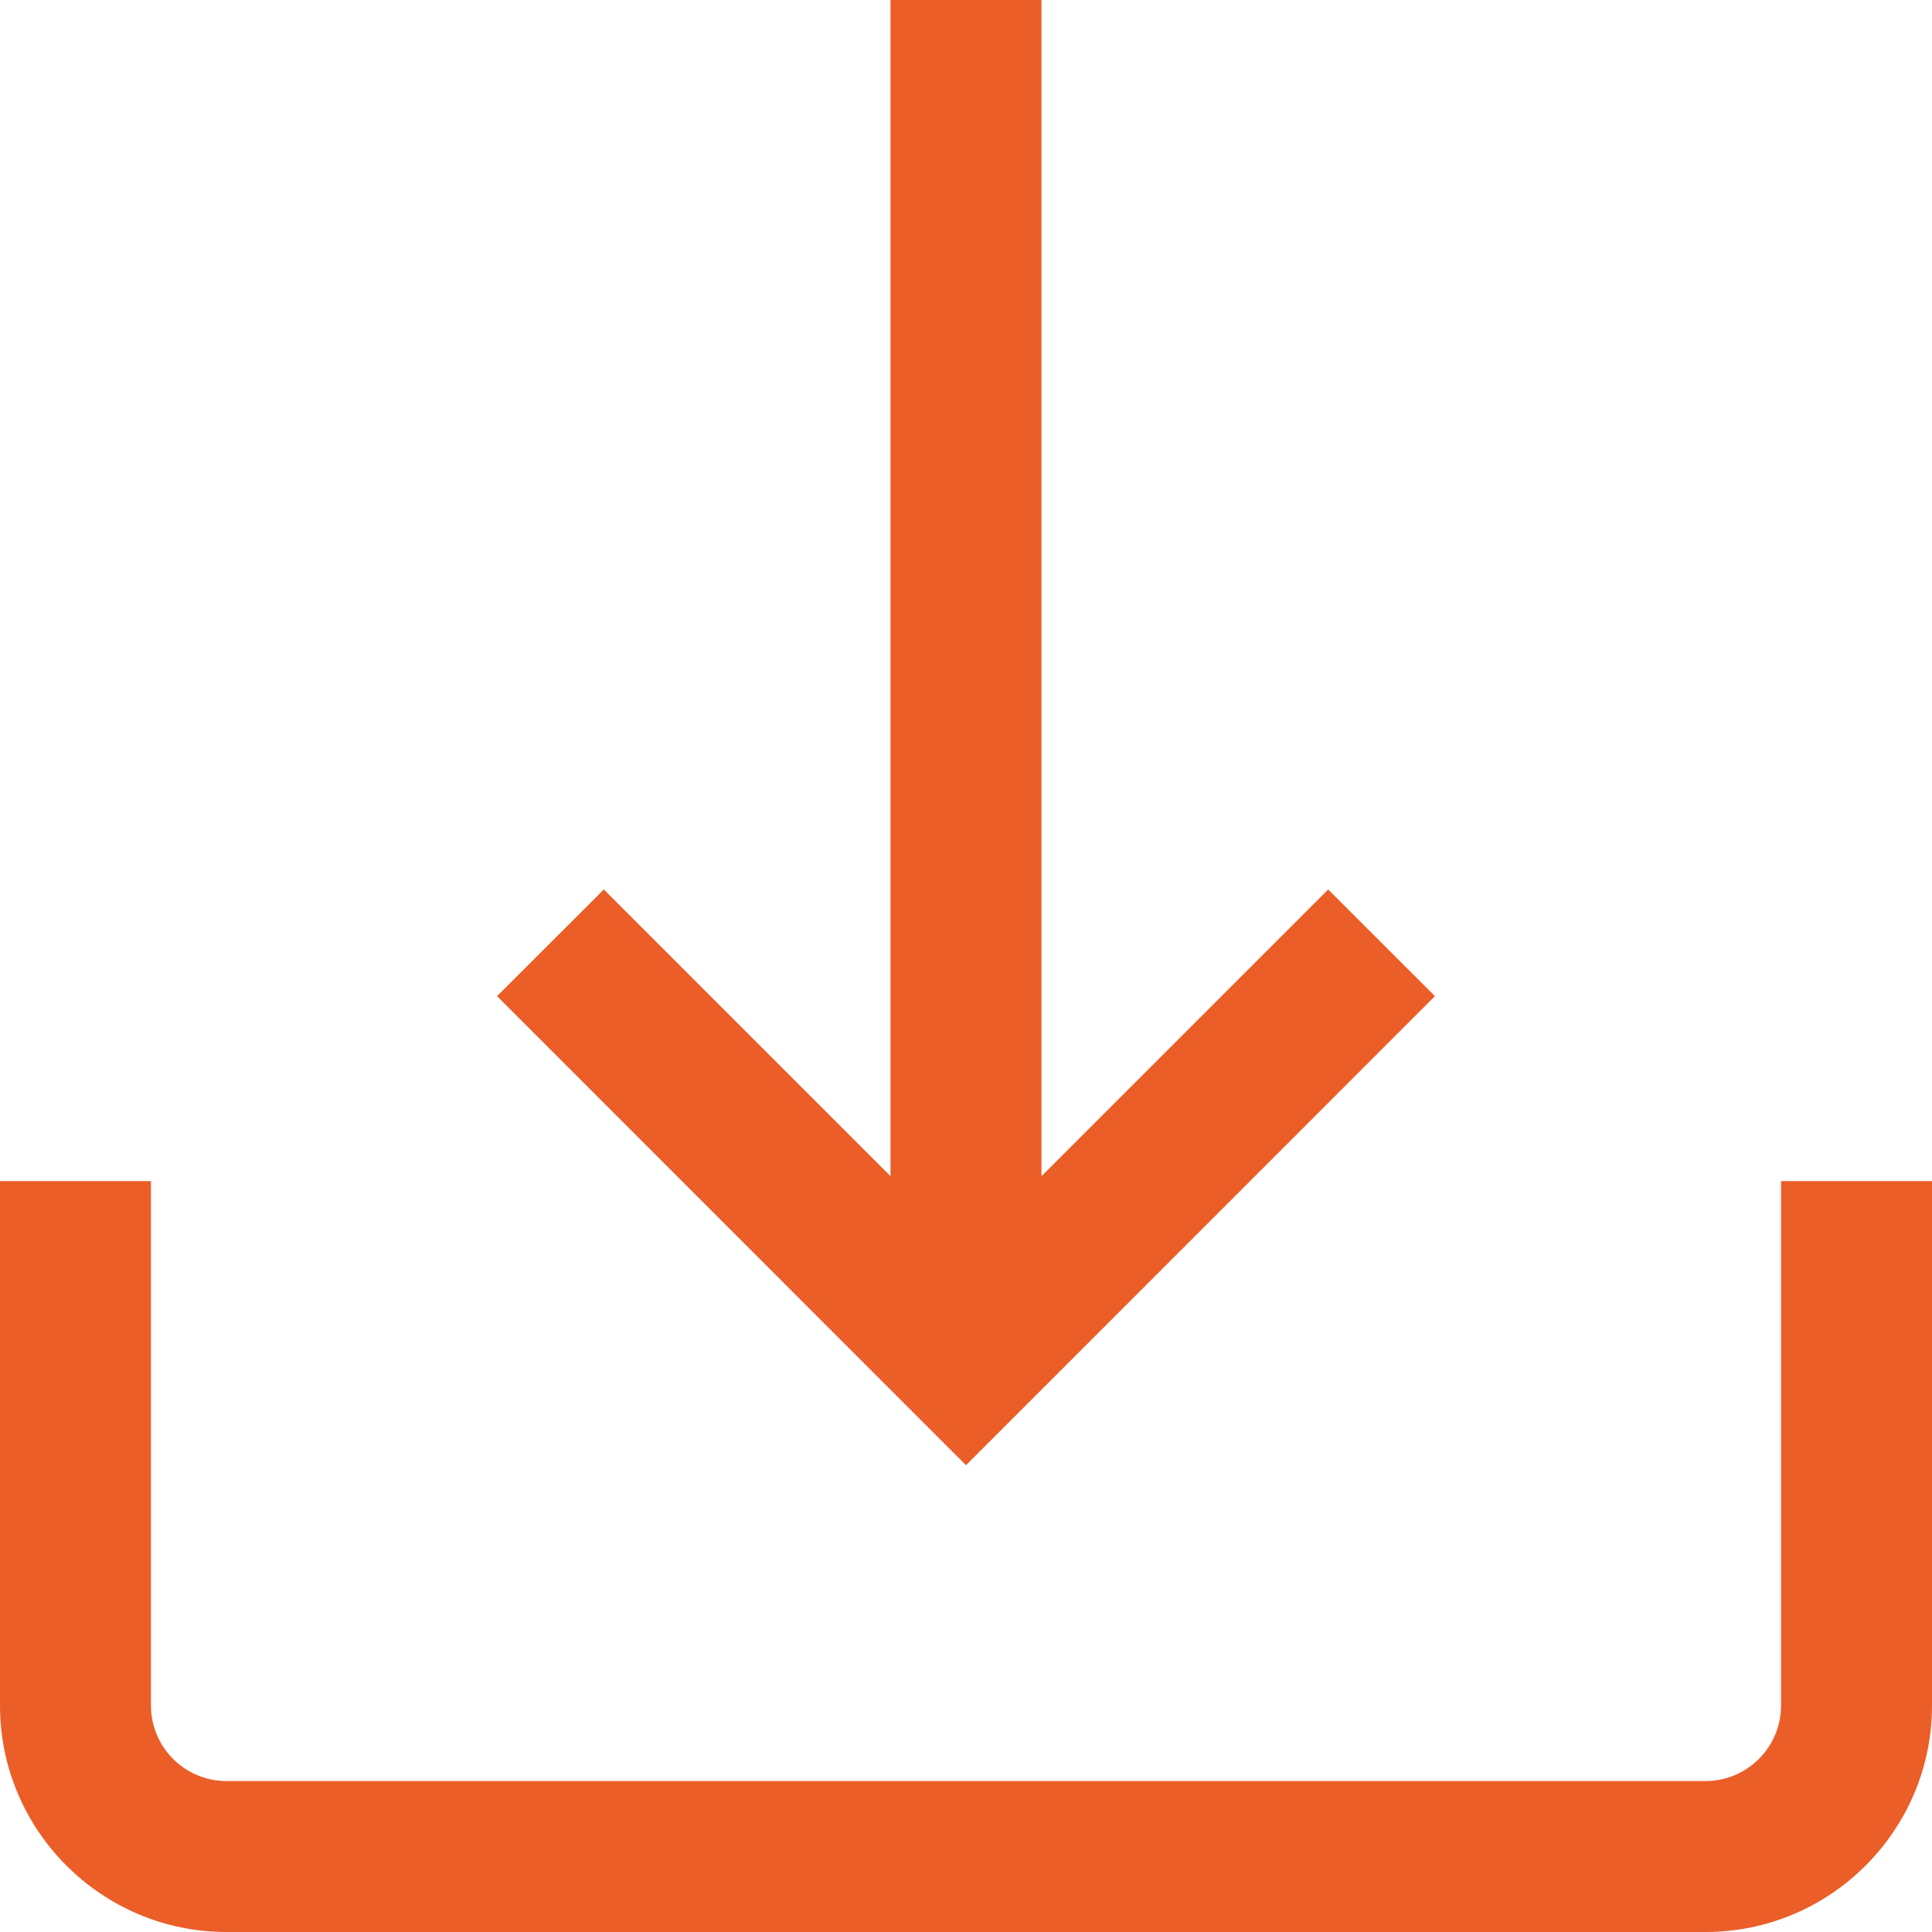
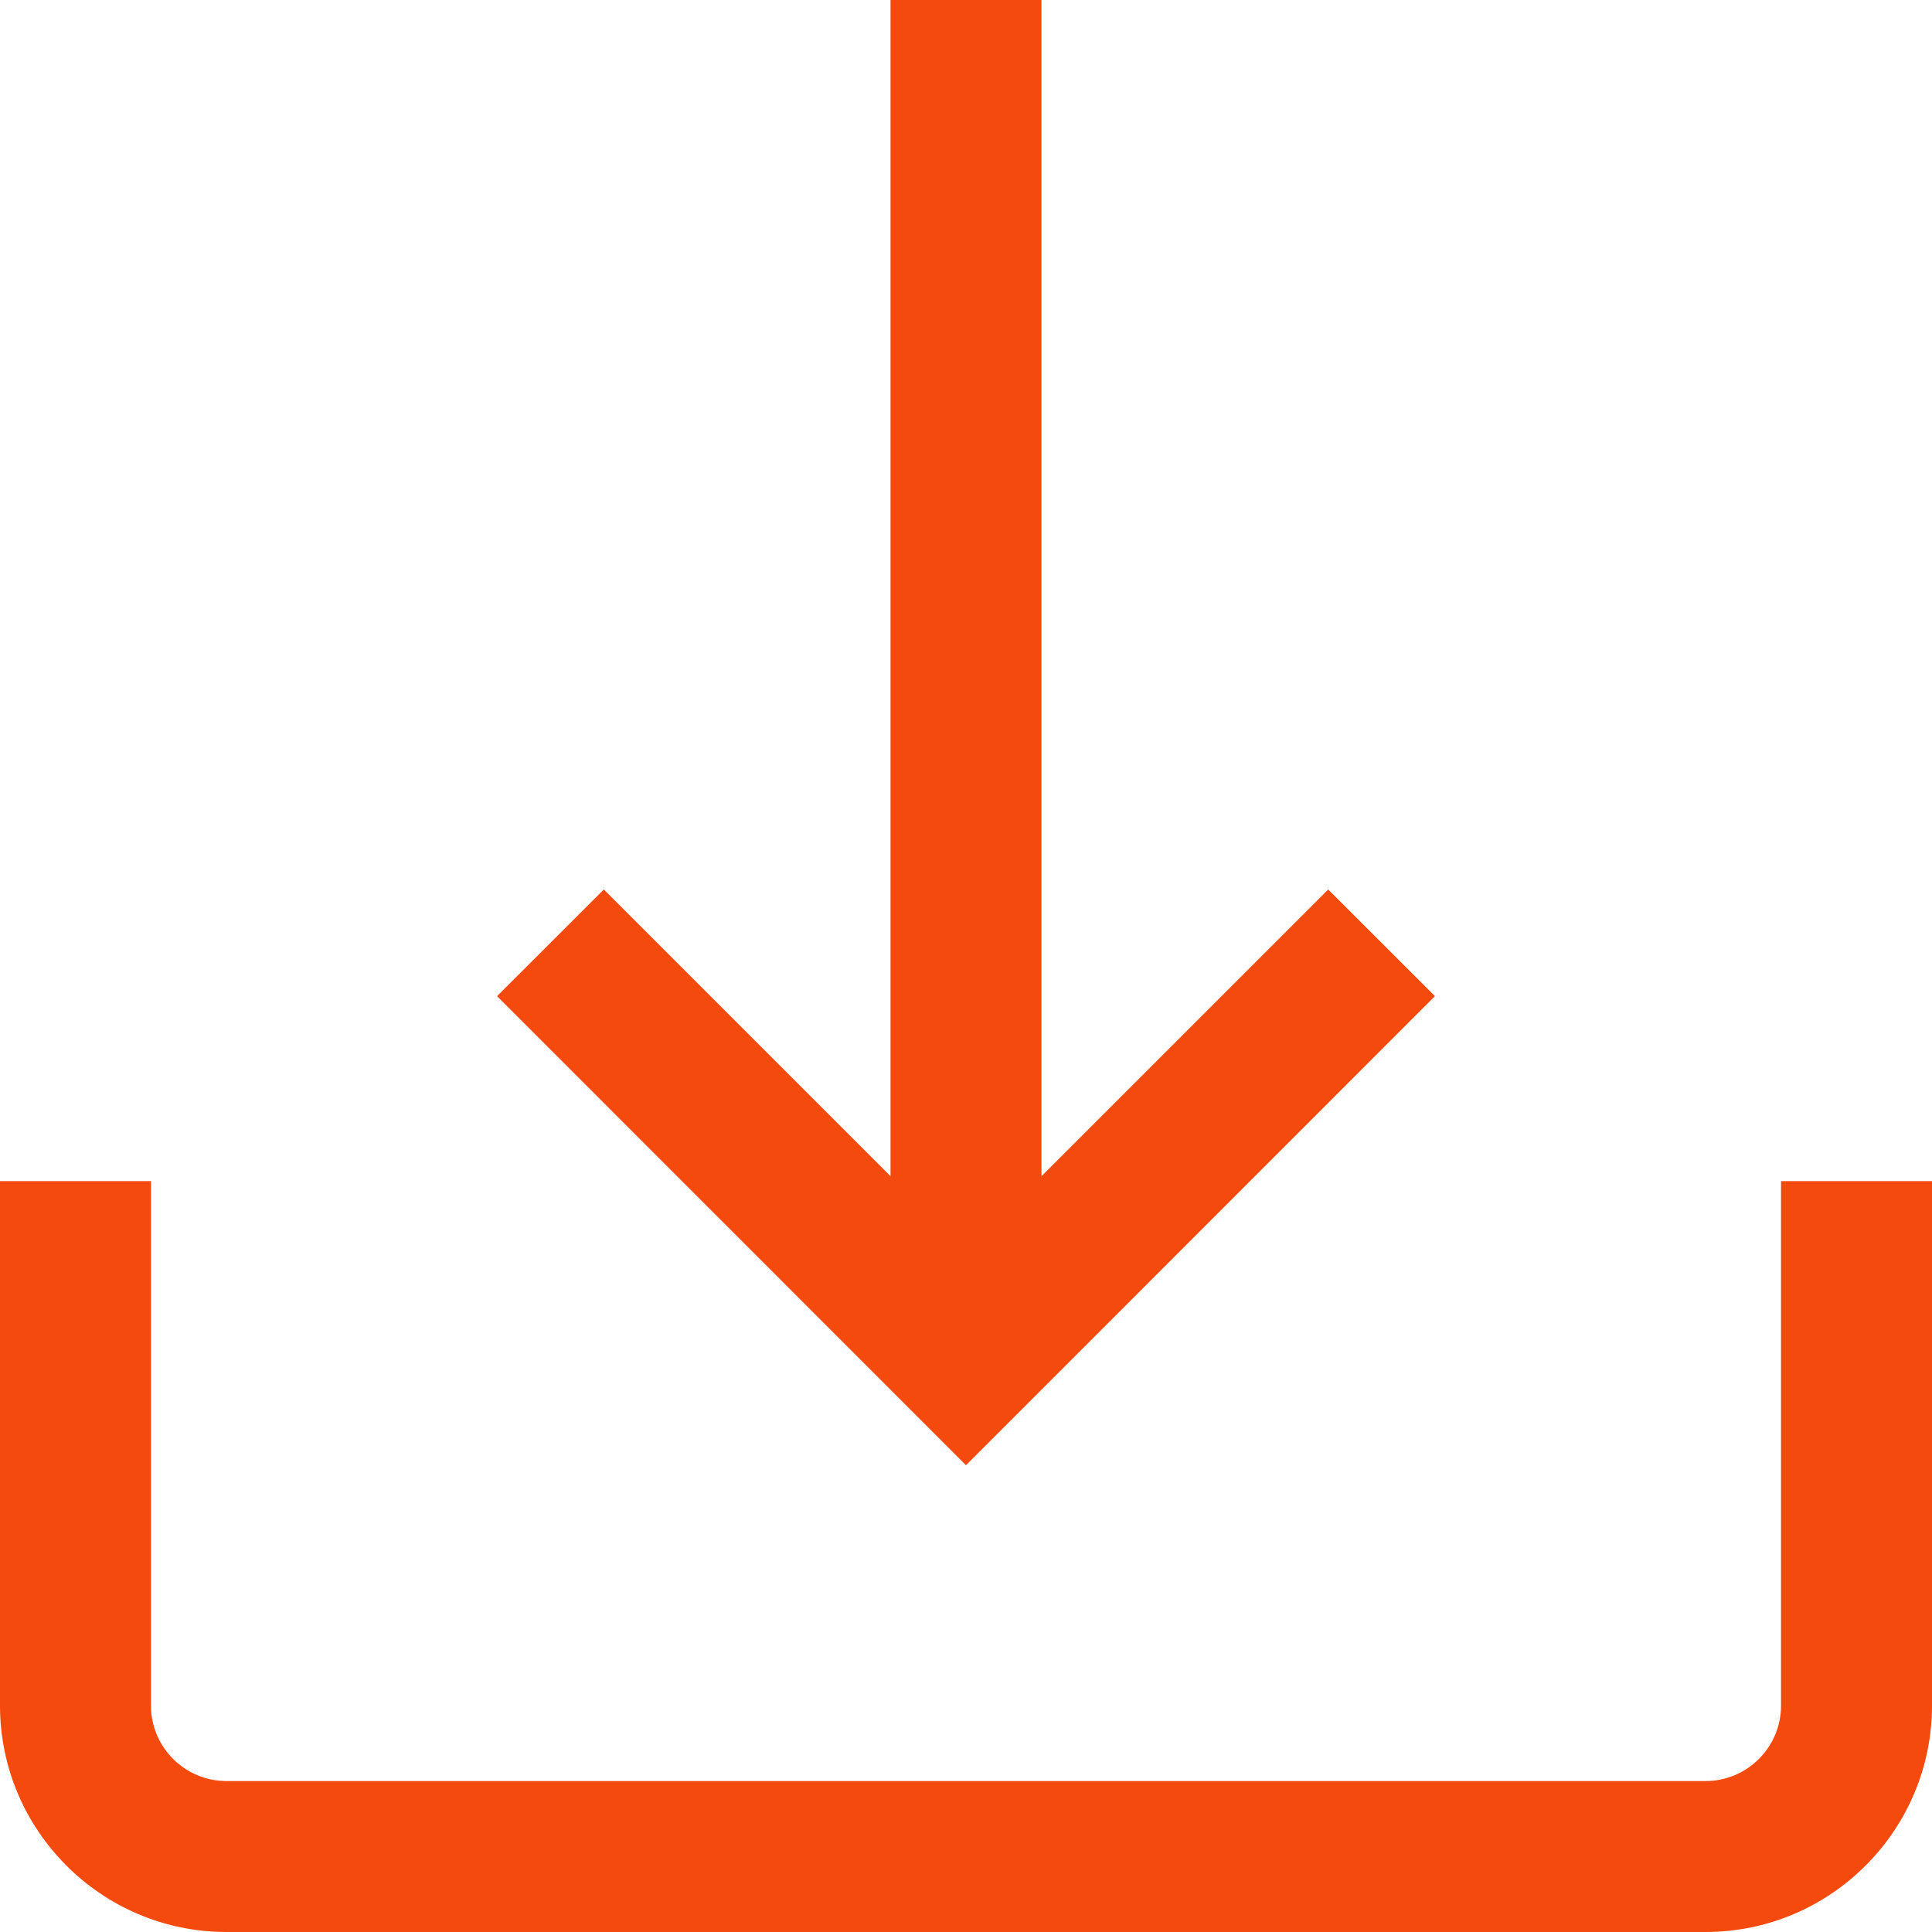
<svg xmlns="http://www.w3.org/2000/svg" width="15" height="15" viewBox="0 0 15 15" fill="none">
-   <path d="M13.828 9.17V13.242C13.828 13.565 13.565 13.828 13.242 13.828H1.758C1.435 13.828 1.172 13.565 1.172 13.242V9.17H0V13.242C0 14.211 0.789 15 1.758 15H13.242C14.211 15 15 14.211 15 13.242V9.17H13.828Z" fill="#EB5E28" />
-   <path d="M10.312 6.906L8.086 9.132V0H6.914V9.132L4.688 6.906L3.859 7.734L7.5 11.376L11.141 7.734L10.312 6.906Z" fill="#EB5E28" />
+   <path d="M13.828 9.17V13.242C13.828 13.565 13.565 13.828 13.242 13.828H1.758C1.435 13.828 1.172 13.565 1.172 13.242V9.17H0V13.242C0 14.211 0.789 15 1.758 15H13.242C14.211 15 15 14.211 15 13.242V9.17H13.828Z" fill="#f44a0e" />
+   <path d="M10.312 6.906L8.086 9.132V0H6.914V9.132L4.688 6.906L3.859 7.734L7.5 11.376L11.141 7.734L10.312 6.906Z" fill="#f44a0e" />
</svg>
